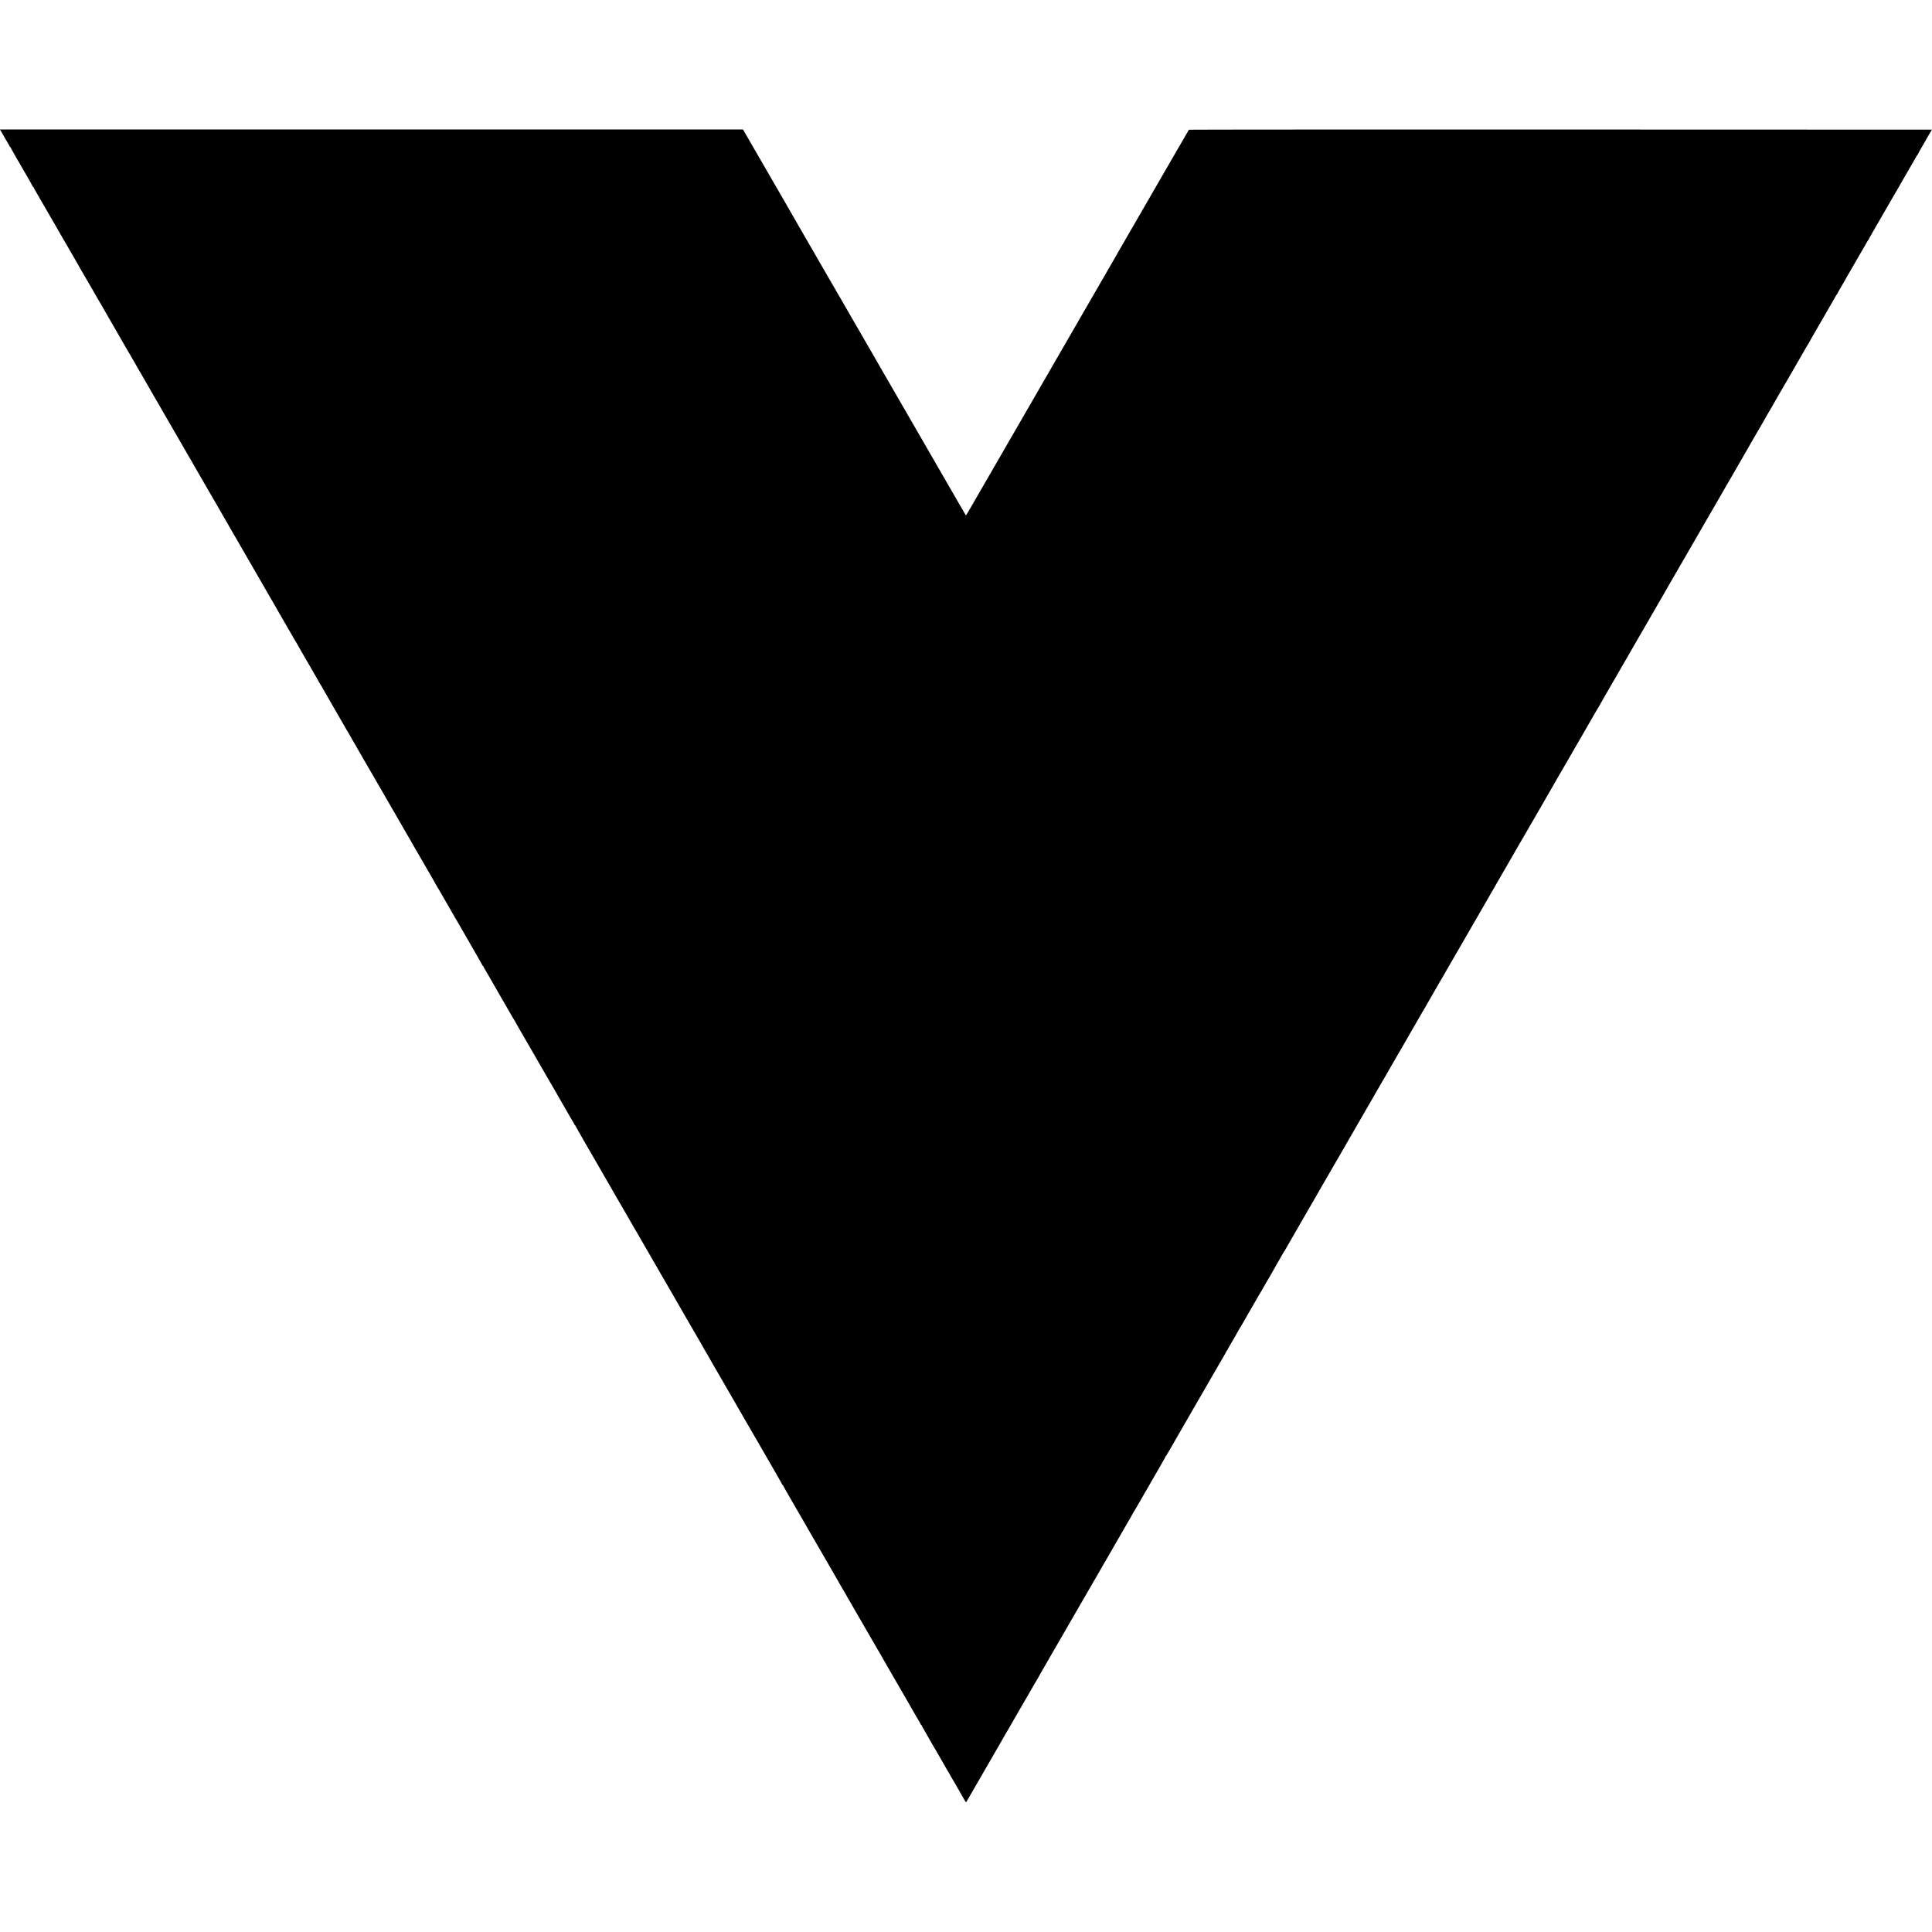
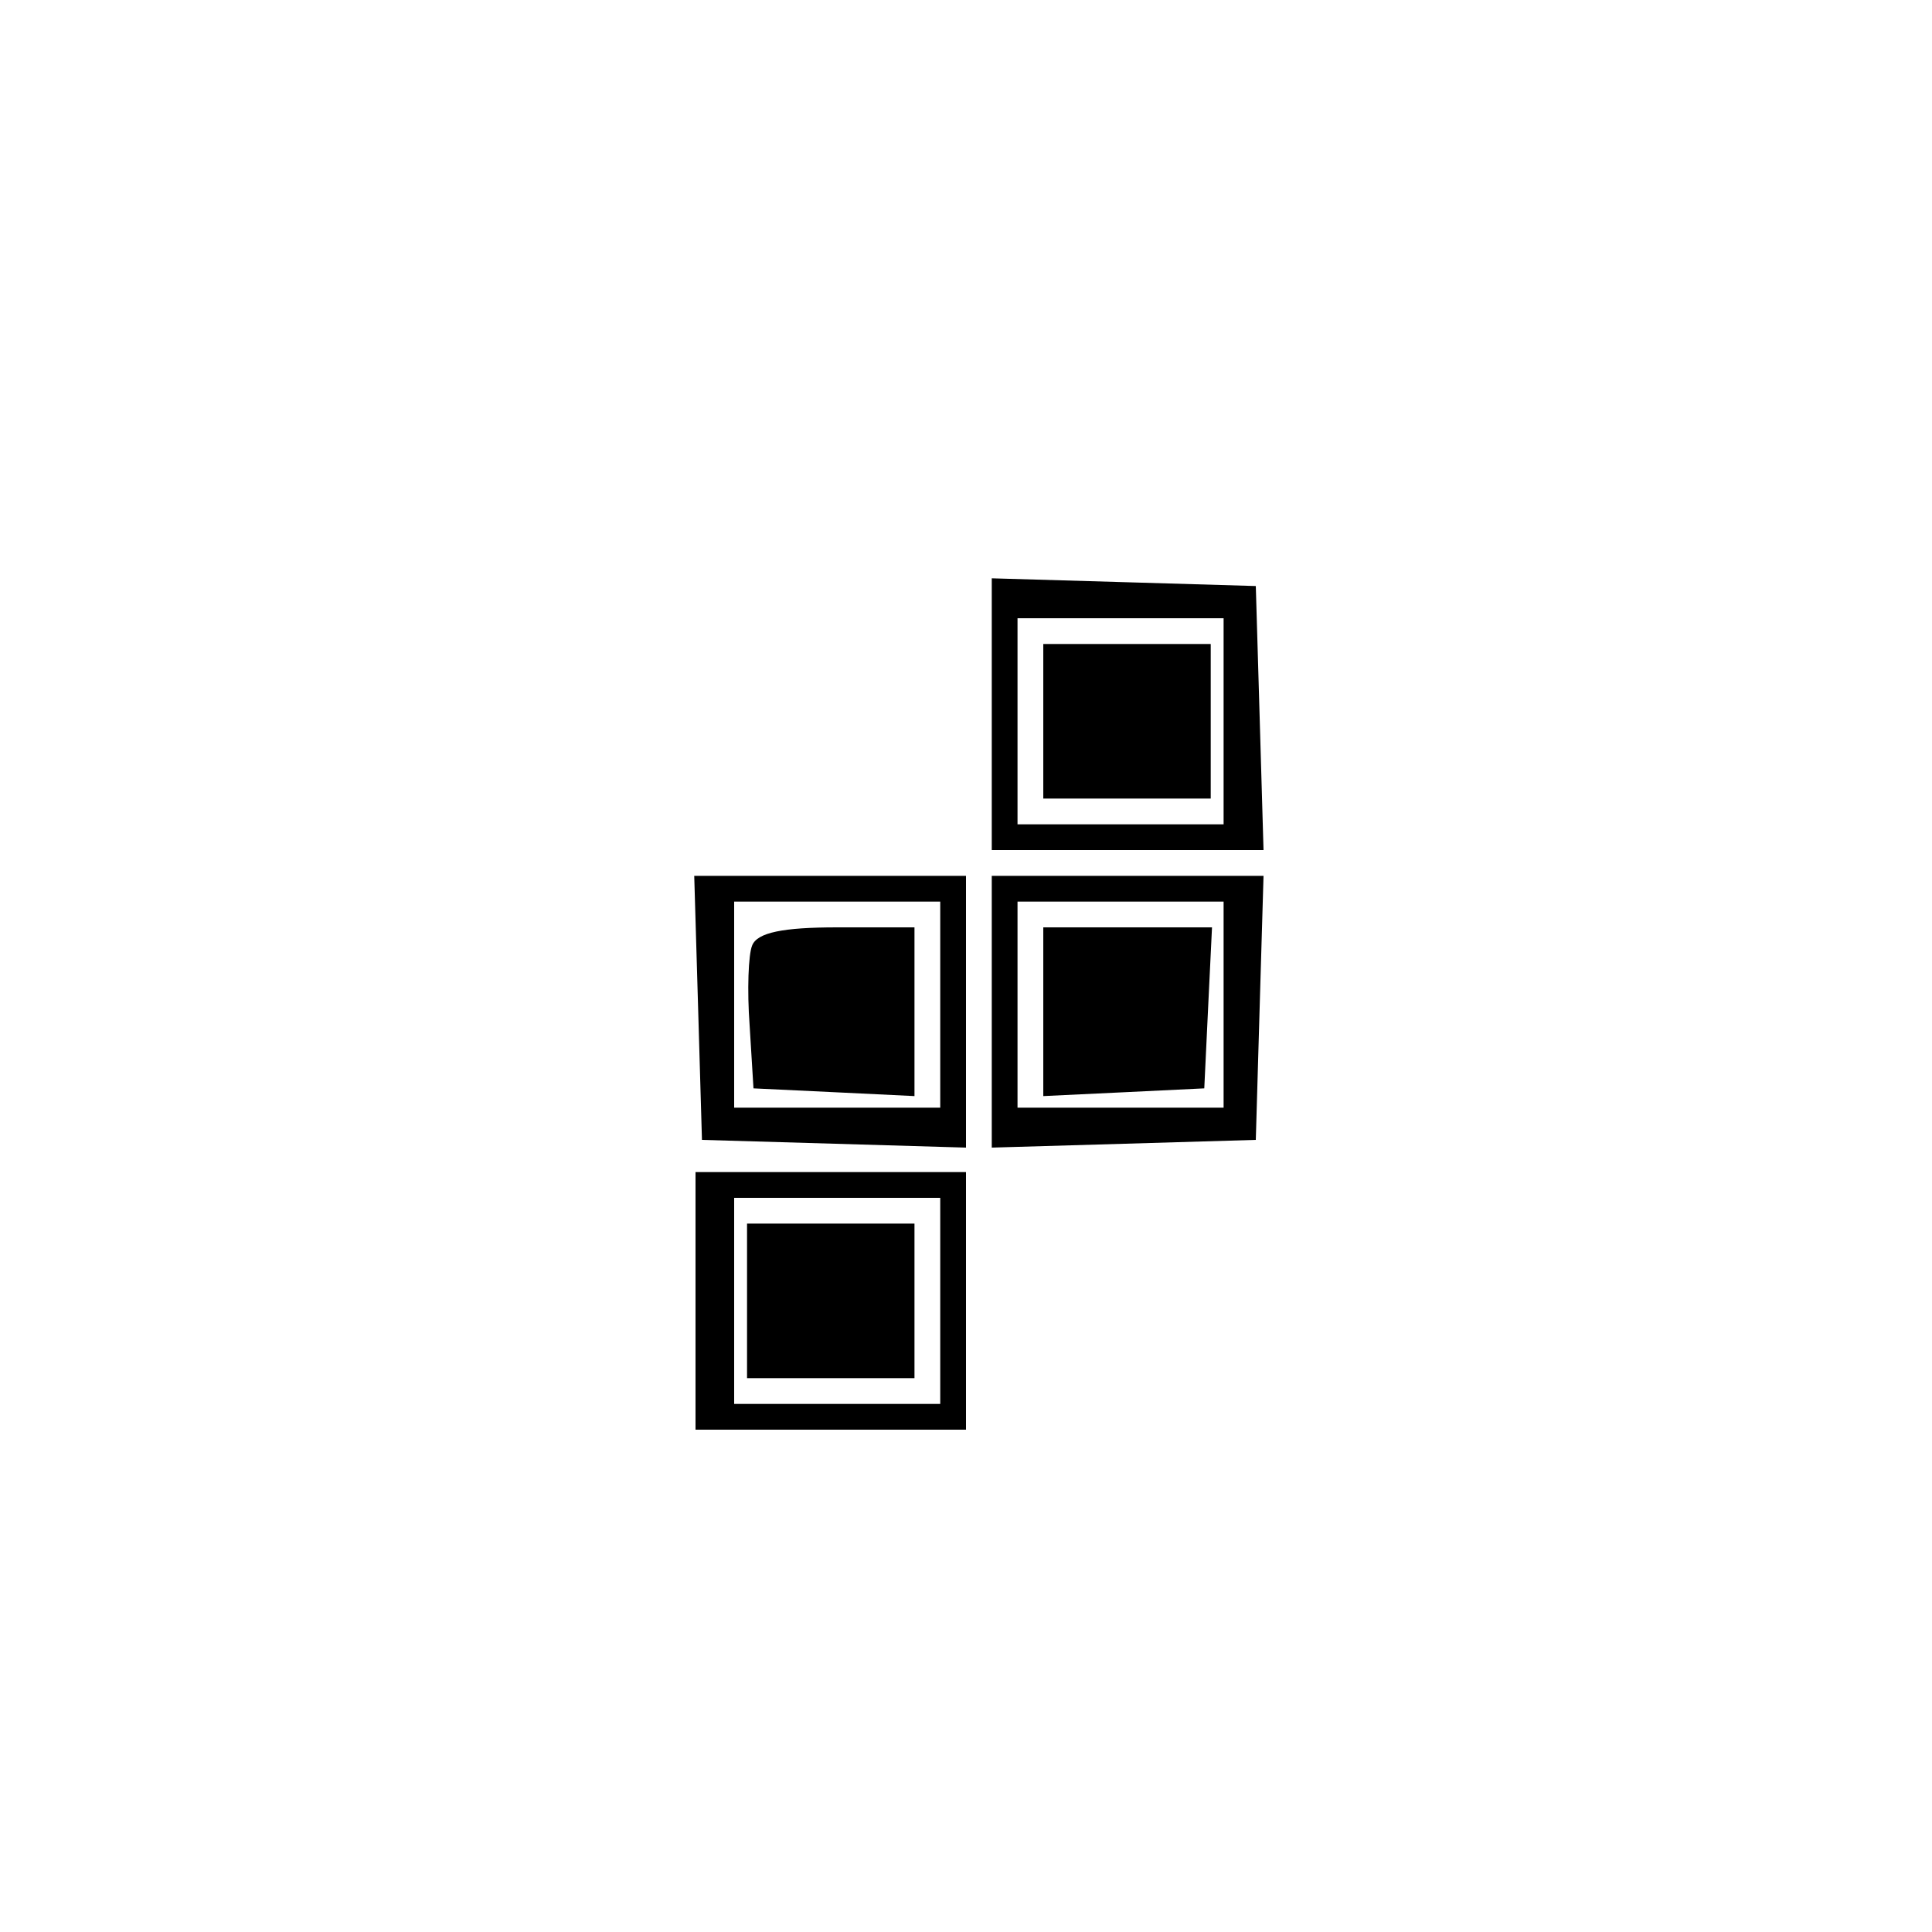
- <svg xmlns="http://www.w3.org/2000/svg" version="1.0" width="16pt" height="16pt" viewBox="0 0 16 16" preserveAspectRatio="xMidYMid meet">
-   <g transform="translate(0,16) scale(0.00032,-0.00032)" fill="#000000" stroke="none">
-     <path d="M18 46618 c45 -75 122 -207 122 -211 0 -2 25 -45 55 -95 30 -50 55 -96 55 -102 0 -5 5 -10 10 -10 6 0 10 -4 10 -9 0 -5 73 -135 161 -288 89 -153 173 -298 187 -323 14 -25 32 -57 41 -72 88 -149 187 -324 189 -335 2 -7 8 -13 13 -13 5 0 9 -4 9 -10 0 -5 46 -89 103 -187 175 -302 490 -846 507 -876 8 -16 20 -36 25 -45 28 -46 290 -498 339 -585 13 -23 74 -129 136 -236 61 -107 123 -215 137 -240 14 -25 29 -50 33 -56 5 -5 23 -37 40 -70 18 -33 38 -67 44 -75 11 -16 21 -33 63 -109 14 -25 29 -50 33 -56 4 -5 21 -35 38 -65 55 -100 261 -455 269 -465 4 -5 14 -21 20 -35 15 -29 41 -75 103 -180 24 -41 52 -88 60 -105 9 -16 57 -100 107 -185 112 -193 362 -626 380 -660 8 -14 23 -38 33 -55 11 -16 23 -37 27 -45 4 -8 26 -46 48 -85 23 -38 53 -90 67 -115 46 -81 64 -113 178 -310 62 -107 121 -210 132 -227 37 -67 56 -99 85 -148 16 -27 32 -57 36 -65 4 -8 15 -27 25 -42 9 -15 53 -89 96 -165 44 -76 177 -307 296 -513 120 -206 268 -463 330 -570 131 -227 117 -203 200 -348 36 -62 73 -125 82 -140 10 -15 21 -34 25 -42 4 -8 20 -37 36 -65 17 -27 38 -65 48 -82 49 -85 64 -111 87 -153 13 -25 28 -49 32 -55 4 -5 78 -134 165 -285 87 -151 166 -288 176 -305 10 -16 26 -43 35 -59 9 -17 125 -217 257 -445 132 -229 253 -441 270 -471 17 -30 45 -79 64 -108 18 -29 33 -54 33 -57 0 -2 20 -37 44 -77 24 -40 123 -212 221 -383 97 -170 190 -330 205 -355 16 -25 39 -65 53 -90 13 -25 81 -144 152 -265 70 -121 137 -238 150 -260 12 -22 37 -65 55 -95 18 -30 43 -73 55 -95 12 -22 48 -85 80 -140 77 -132 163 -280 190 -330 13 -22 71 -123 130 -225 59 -102 116 -199 126 -217 10 -17 29 -50 43 -72 15 -22 26 -43 26 -45 0 -2 27 -50 60 -106 33 -56 60 -103 60 -105 0 -2 55 -98 90 -155 8 -14 182 -316 239 -414 13 -22 45 -79 72 -124 27 -46 49 -86 49 -89 0 -2 14 -24 30 -48 16 -24 30 -46 30 -49 0 -5 74 -135 100 -176 5 -8 24 -42 43 -75 50 -88 58 -101 262 -455 104 -179 199 -345 213 -370 14 -25 28 -49 32 -55 4 -5 17 -26 28 -45 10 -19 62 -109 114 -200 114 -197 133 -230 170 -295 16 -27 33 -57 38 -65 17 -28 96 -165 103 -180 4 -8 16 -28 26 -45 10 -16 77 -131 148 -255 72 -124 181 -313 243 -420 62 -107 121 -209 131 -227 35 -62 323 -560 392 -678 38 -66 83 -145 100 -175 16 -30 33 -59 37 -65 4 -5 17 -27 29 -47 34 -61 56 -100 90 -156 17 -29 31 -55 31 -57 0 -2 17 -32 39 -67 21 -35 134 -229 251 -433 117 -203 235 -407 261 -451 27 -45 49 -85 49 -88 0 -4 8 -19 19 -34 15 -21 200 -341 309 -533 10 -19 33 -58 51 -87 17 -29 31 -54 31 -56 0 -2 25 -44 55 -94 30 -50 55 -95 55 -98 0 -4 6 -15 14 -23 7 -9 27 -41 43 -71 17 -30 170 -297 342 -594 171 -296 311 -542 311 -547 0 -5 5 -9 10 -9 6 0 10 -4 10 -10 0 -5 22 -47 49 -92 27 -46 58 -99 68 -118 24 -43 81 -140 93 -160 5 -8 66 -114 135 -235 69 -121 130 -227 135 -235 12 -21 259 -447 283 -490 10 -19 28 -47 38 -62 11 -14 19 -29 19 -32 0 -3 37 -69 83 -148 99 -170 305 -526 337 -583 13 -22 31 -53 41 -70 11 -16 22 -37 26 -45 7 -14 82 -146 103 -180 14 -24 181 -311 205 -355 13 -22 46 -80 75 -130 29 -49 64 -110 78 -135 14 -25 51 -88 82 -140 31 -52 59 -102 63 -110 4 -8 18 -33 31 -55 205 -353 284 -489 309 -535 17 -30 45 -78 62 -106 18 -28 36 -60 39 -72 4 -12 12 -22 17 -22 5 0 9 -4 9 -10 0 -5 109 -197 241 -427 133 -230 250 -431 259 -448 51 -90 222 -385 280 -485 37 -63 78 -135 92 -160 14 -25 67 -117 118 -205 51 -88 101 -175 111 -193 34 -58 55 -95 149 -257 51 -88 101 -173 110 -190 9 -16 76 -131 147 -255 72 -124 140 -241 151 -260 61 -108 281 -489 355 -615 38 -66 77 -133 87 -150 35 -63 91 -161 100 -175 14 -23 99 -169 128 -220 54 -97 135 -235 142 -245 4 -5 20 -32 35 -60 26 -48 238 -416 276 -480 10 -16 26 -46 37 -65 30 -53 382 -661 403 -695 10 -16 22 -37 26 -45 4 -8 26 -48 50 -88 24 -41 43 -75 43 -77 0 -2 22 -40 50 -85 27 -45 50 -84 50 -86 0 -3 38 -69 83 -147 84 -142 302 -520 340 -587 10 -19 34 -60 52 -90 18 -30 44 -75 57 -100 14 -25 45 -79 70 -120 25 -41 56 -96 70 -121 14 -25 77 -133 138 -240 62 -107 122 -210 132 -229 25 -43 310 -535 337 -581 11 -19 26 -45 34 -59 17 -32 238 -414 266 -460 11 -19 24 -41 28 -49 3 -7 75 -133 160 -278 84 -146 153 -269 153 -274 0 -5 5 -9 10 -9 6 0 10 -4 10 -10 0 -5 82 -150 181 -322 182 -314 201 -346 240 -415 12 -21 80 -139 152 -263 71 -124 141 -245 155 -270 14 -25 28 -49 32 -55 6 -8 145 -248 220 -380 37 -66 209 -362 229 -395 11 -19 24 -42 28 -49 4 -8 67 -118 140 -243 73 -125 133 -230 133 -233 0 -2 15 -28 33 -57 19 -29 47 -78 64 -108 17 -30 53 -93 79 -139 53 -90 82 -141 157 -272 82 -142 115 -199 381 -659 142 -245 268 -463 281 -485 12 -22 71 -125 132 -230 60 -104 172 -298 248 -430 76 -132 146 -253 156 -270 11 -16 22 -36 26 -44 3 -8 30 -54 60 -103 29 -49 53 -91 53 -93 0 -3 18 -34 40 -70 22 -36 40 -67 40 -69 0 -2 37 -66 81 -142 45 -77 98 -168 119 -204 20 -36 47 -81 58 -100 12 -19 27 -47 33 -62 6 -16 15 -28 20 -28 5 0 9 -4 9 -9 0 -6 63 -118 140 -251 77 -133 140 -243 140 -245 0 -2 18 -33 41 -70 22 -37 49 -83 60 -101 10 -19 29 -51 40 -71 25 -45 109 -189 126 -218 7 -11 17 -29 22 -40 6 -11 22 -38 35 -60 14 -22 37 -62 52 -90 14 -27 35 -62 45 -77 11 -14 19 -29 19 -32 0 -3 18 -35 40 -71 22 -36 40 -67 40 -69 0 -2 19 -35 42 -72 23 -38 55 -94 72 -124 26 -47 139 -244 171 -298 6 -9 21 -36 34 -60 28 -48 37 -51 51 -19 6 12 19 36 29 52 10 17 27 46 38 65 11 19 104 181 208 360 103 179 199 345 213 370 14 25 42 74 64 109 21 34 38 65 38 67 0 2 18 33 40 69 22 36 40 67 40 69 0 3 177 310 199 346 16 26 136 234 140 244 2 5 25 44 52 88 27 44 49 81 49 84 0 2 18 34 40 70 22 36 40 67 40 69 0 2 20 36 43 77 35 58 169 289 297 513 9 17 50 86 90 155 40 69 86 150 103 180 16 30 35 62 41 70 6 8 16 24 22 35 35 64 72 129 167 293 59 100 116 199 127 220 11 20 30 53 41 72 43 72 1070 1850 1121 1940 14 25 65 113 113 195 48 83 96 166 107 185 10 19 28 50 38 68 11 18 73 124 137 235 64 111 175 303 246 427 71 124 173 299 225 390 52 91 116 202 143 248 27 45 49 85 49 89 0 4 6 14 14 22 7 9 28 43 46 76 26 47 251 436 378 655 11 19 29 51 40 70 11 19 101 176 201 348 99 172 181 317 181 323 0 5 5 9 10 9 6 0 10 5 10 11 0 6 8 23 18 37 11 15 32 52 49 82 16 30 130 228 253 440 122 212 234 405 248 430 13 25 39 70 57 100 39 65 69 117 130 225 25 44 50 87 55 95 12 19 78 134 220 380 61 107 129 224 150 260 161 277 222 382 246 425 15 28 47 83 71 123 24 41 43 78 43 83 0 5 4 9 8 9 4 0 13 12 19 28 7 15 23 45 36 67 66 110 277 478 277 483 0 3 6 13 14 21 7 9 27 41 43 71 17 30 45 80 63 110 34 57 375 649 394 685 6 11 16 27 22 35 6 8 26 42 44 75 18 33 41 74 51 90 10 17 24 41 32 55 54 97 72 128 88 152 11 14 19 28 19 30 0 3 79 141 175 308 96 167 175 305 175 308 0 3 6 13 14 21 7 9 26 39 41 66 33 60 276 483 338 587 24 40 46 80 50 88 4 8 13 24 20 35 14 23 95 163 125 215 11 19 52 91 92 160 40 69 80 139 90 155 9 17 103 179 207 360 105 182 200 346 211 365 103 181 463 802 489 845 7 11 15 27 19 35 4 8 29 51 55 95 64 110 828 1433 848 1470 9 17 24 41 33 55 9 14 29 48 45 77 15 28 52 93 82 145 30 51 62 107 71 123 17 30 231 398 400 690 51 88 103 179 115 202 12 23 26 48 32 55 6 7 24 38 40 68 17 30 61 107 98 170 37 63 84 144 103 180 19 36 41 72 48 81 8 8 14 18 14 21 0 4 27 51 59 106 32 55 72 124 89 154 16 29 71 125 122 213 51 88 104 180 118 205 13 25 28 50 32 55 4 6 17 26 28 45 11 19 45 80 77 135 31 55 66 116 77 135 11 19 88 152 171 295 401 694 620 1072 650 1125 11 19 87 152 170 295 83 143 158 273 166 288 9 16 21 36 26 45 6 9 31 52 55 96 25 43 54 94 66 115 11 20 95 164 186 321 91 157 173 299 182 315 9 17 26 46 37 65 12 19 66 114 121 210 56 96 108 186 117 200 8 14 24 40 34 59 24 45 383 664 412 713 5 9 17 29 26 45 15 28 120 210 241 419 36 61 68 117 72 125 4 8 12 23 19 34 35 57 245 420 262 453 11 20 35 61 53 90 17 29 32 54 32 56 0 3 28 51 62 108 33 57 70 119 80 138 10 19 23 42 28 50 5 8 32 53 59 100 27 47 149 258 271 470 122 212 234 405 248 430 30 53 62 108 80 135 6 11 15 27 19 35 4 8 85 150 181 315 96 165 187 323 202 350 31 56 116 202 130 225 5 8 25 42 43 75 19 33 92 159 162 280 149 257 157 271 202 350 19 33 38 67 43 75 9 14 228 392 275 475 12 22 55 96 95 165 40 69 80 139 90 155 24 42 202 350 221 383 9 15 27 47 41 72 14 25 75 131 136 236 61 106 121 210 134 232 99 172 271 470 279 482 5 8 23 40 40 70 18 30 81 141 142 245 60 105 121 210 135 235 14 25 71 124 127 220 56 96 143 247 194 335 51 88 96 167 102 175 14 24 180 311 204 355 23 43 340 590 356 615 5 8 50 87 101 175 171 301 517 898 582 1008 25 43 46 81 46 83 0 2 12 23 27 47 14 23 40 67 56 97 16 30 35 62 42 70 7 8 15 22 18 30 4 8 20 38 37 65 16 28 33 57 37 65 6 12 111 196 143 250 5 8 55 95 112 193 57 98 113 195 126 215 12 20 27 46 32 57 6 11 14 27 20 35 5 8 76 130 156 270 80 140 165 287 187 325 23 39 52 90 66 115 13 25 30 52 37 61 8 8 14 18 14 21 0 4 41 77 92 165 50 87 175 302 276 478 101 176 208 360 236 408 28 49 67 117 86 152 19 35 41 70 48 77 6 6 12 15 12 19 0 7 124 224 167 291 12 21 23 40 23 42 0 2 21 40 46 83 26 43 55 92 64 109 54 95 327 568 354 614 19 30 45 75 59 100 71 128 82 145 89 148 4 2 8 8 8 13 0 5 42 82 94 172 311 538 496 858 518 897 14 25 40 70 58 100 18 30 42 71 53 90 10 19 79 139 152 265 73 127 142 246 153 265 10 19 43 76 72 125 29 50 63 108 75 130 65 116 80 140 87 143 4 2 8 8 8 12 0 8 114 212 140 250 6 8 14 24 20 35 5 11 54 97 108 190 l100 170 -9611 3 c-5286 1 -9614 -1 -9618 -5 -5 -6 -419 -719 -619 -1068 -89 -155 -267 -463 -323 -560 -38 -66 -81 -140 -95 -165 -31 -56 -263 -457 -526 -910 -110 -190 -224 -388 -254 -440 -29 -52 -61 -109 -71 -125 -23 -39 -243 -420 -268 -465 -11 -19 -204 -352 -428 -740 -224 -388 -477 -826 -563 -975 -85 -148 -185 -322 -222 -385 -37 -63 -120 -207 -185 -320 -65 -113 -177 -306 -248 -430 -72 -124 -172 -297 -222 -385 -51 -88 -142 -245 -202 -350 -131 -226 -247 -427 -408 -705 -65 -113 -249 -432 -410 -710 -160 -278 -388 -673 -506 -877 -118 -205 -216 -373 -219 -373 -3 0 -52 82 -109 183 -58 100 -144 250 -192 332 -95 164 -402 696 -647 1120 -85 149 -228 396 -317 550 -212 365 -982 1700 -1008 1745 -10 19 -43 76 -72 125 -29 50 -64 110 -77 135 -14 25 -63 110 -110 190 -47 80 -96 165 -110 190 -14 25 -99 171 -188 325 -89 154 -174 300 -188 325 -13 25 -64 113 -112 195 -48 83 -140 242 -205 355 -65 113 -183 317 -263 454 -79 137 -152 264 -163 282 -50 89 -335 583 -354 614 -12 19 -34 58 -50 85 -15 28 -129 226 -253 440 -124 215 -235 408 -247 430 -12 22 -69 121 -127 220 -58 99 -226 389 -373 645 -148 256 -324 561 -392 678 -67 117 -134 232 -147 255 -13 23 -33 59 -46 80 l-22 37 -9615 0 -9615 0 20 -32z" />
+ <svg xmlns="http://www.w3.org/2000/svg" version="1.0" width="150pt" height="150pt" viewBox="0 0 150 150" preserveAspectRatio="xMidYMid meet">
+   <g transform="translate(0,150) scale(0.1,-0.1)" fill="#000000" stroke="none">
+     <path d="M770 945 l0 -105 105 0 106 0 -3 103 -3 102 -102 3 -103 3 0 -106z m180 -5 l0 -80 -80 0 -80 0 0 80 0 80 80 0 80 0 0 -80z" />
+     <path d="M810 940 l0 -60 65 0 65 0 0 60 0 60 -65 0 -65 0 0 -60z" />
+     <path d="M542 718 l3 -103 103 -3 102 -3 0 106 0 105 -105 0 -106 0 3 -102z m188 2 l0 -80 -80 0 -80 0 0 80 0 80 80 0 80 0 0 -80z" />
+     <path d="M584 766 c-3 -7 -4 -35 -2 -62 l3 -49 63 -3 62 -3 0 66 0 65 -60 0 c-42 0 -62 -4 -66 -14z" />
+     <path d="M770 715 l0 -106 103 3 102 3 3 103 3 102 -106 0 -105 0 0 -105z m180 5 l0 -80 -80 0 -80 0 0 80 0 80 80 0 80 0 0 -80z" />
+     <path d="M810 715 l0 -66 63 3 62 3 3 63 3 62 -66 0 -65 0 0 -65z" />
+     <path d="M540 490 l0 -100 105 0 105 0 0 100 0 100 -105 0 -105 0 0 -100z m190 0 l0 -80 -80 0 -80 0 0 80 0 80 80 0 80 0 0 -80z" />
+     <path d="M580 490 l0 -60 65 0 65 0 0 60 0 60 -65 0 -65 0 0 -60z" />
  </g>
</svg>
